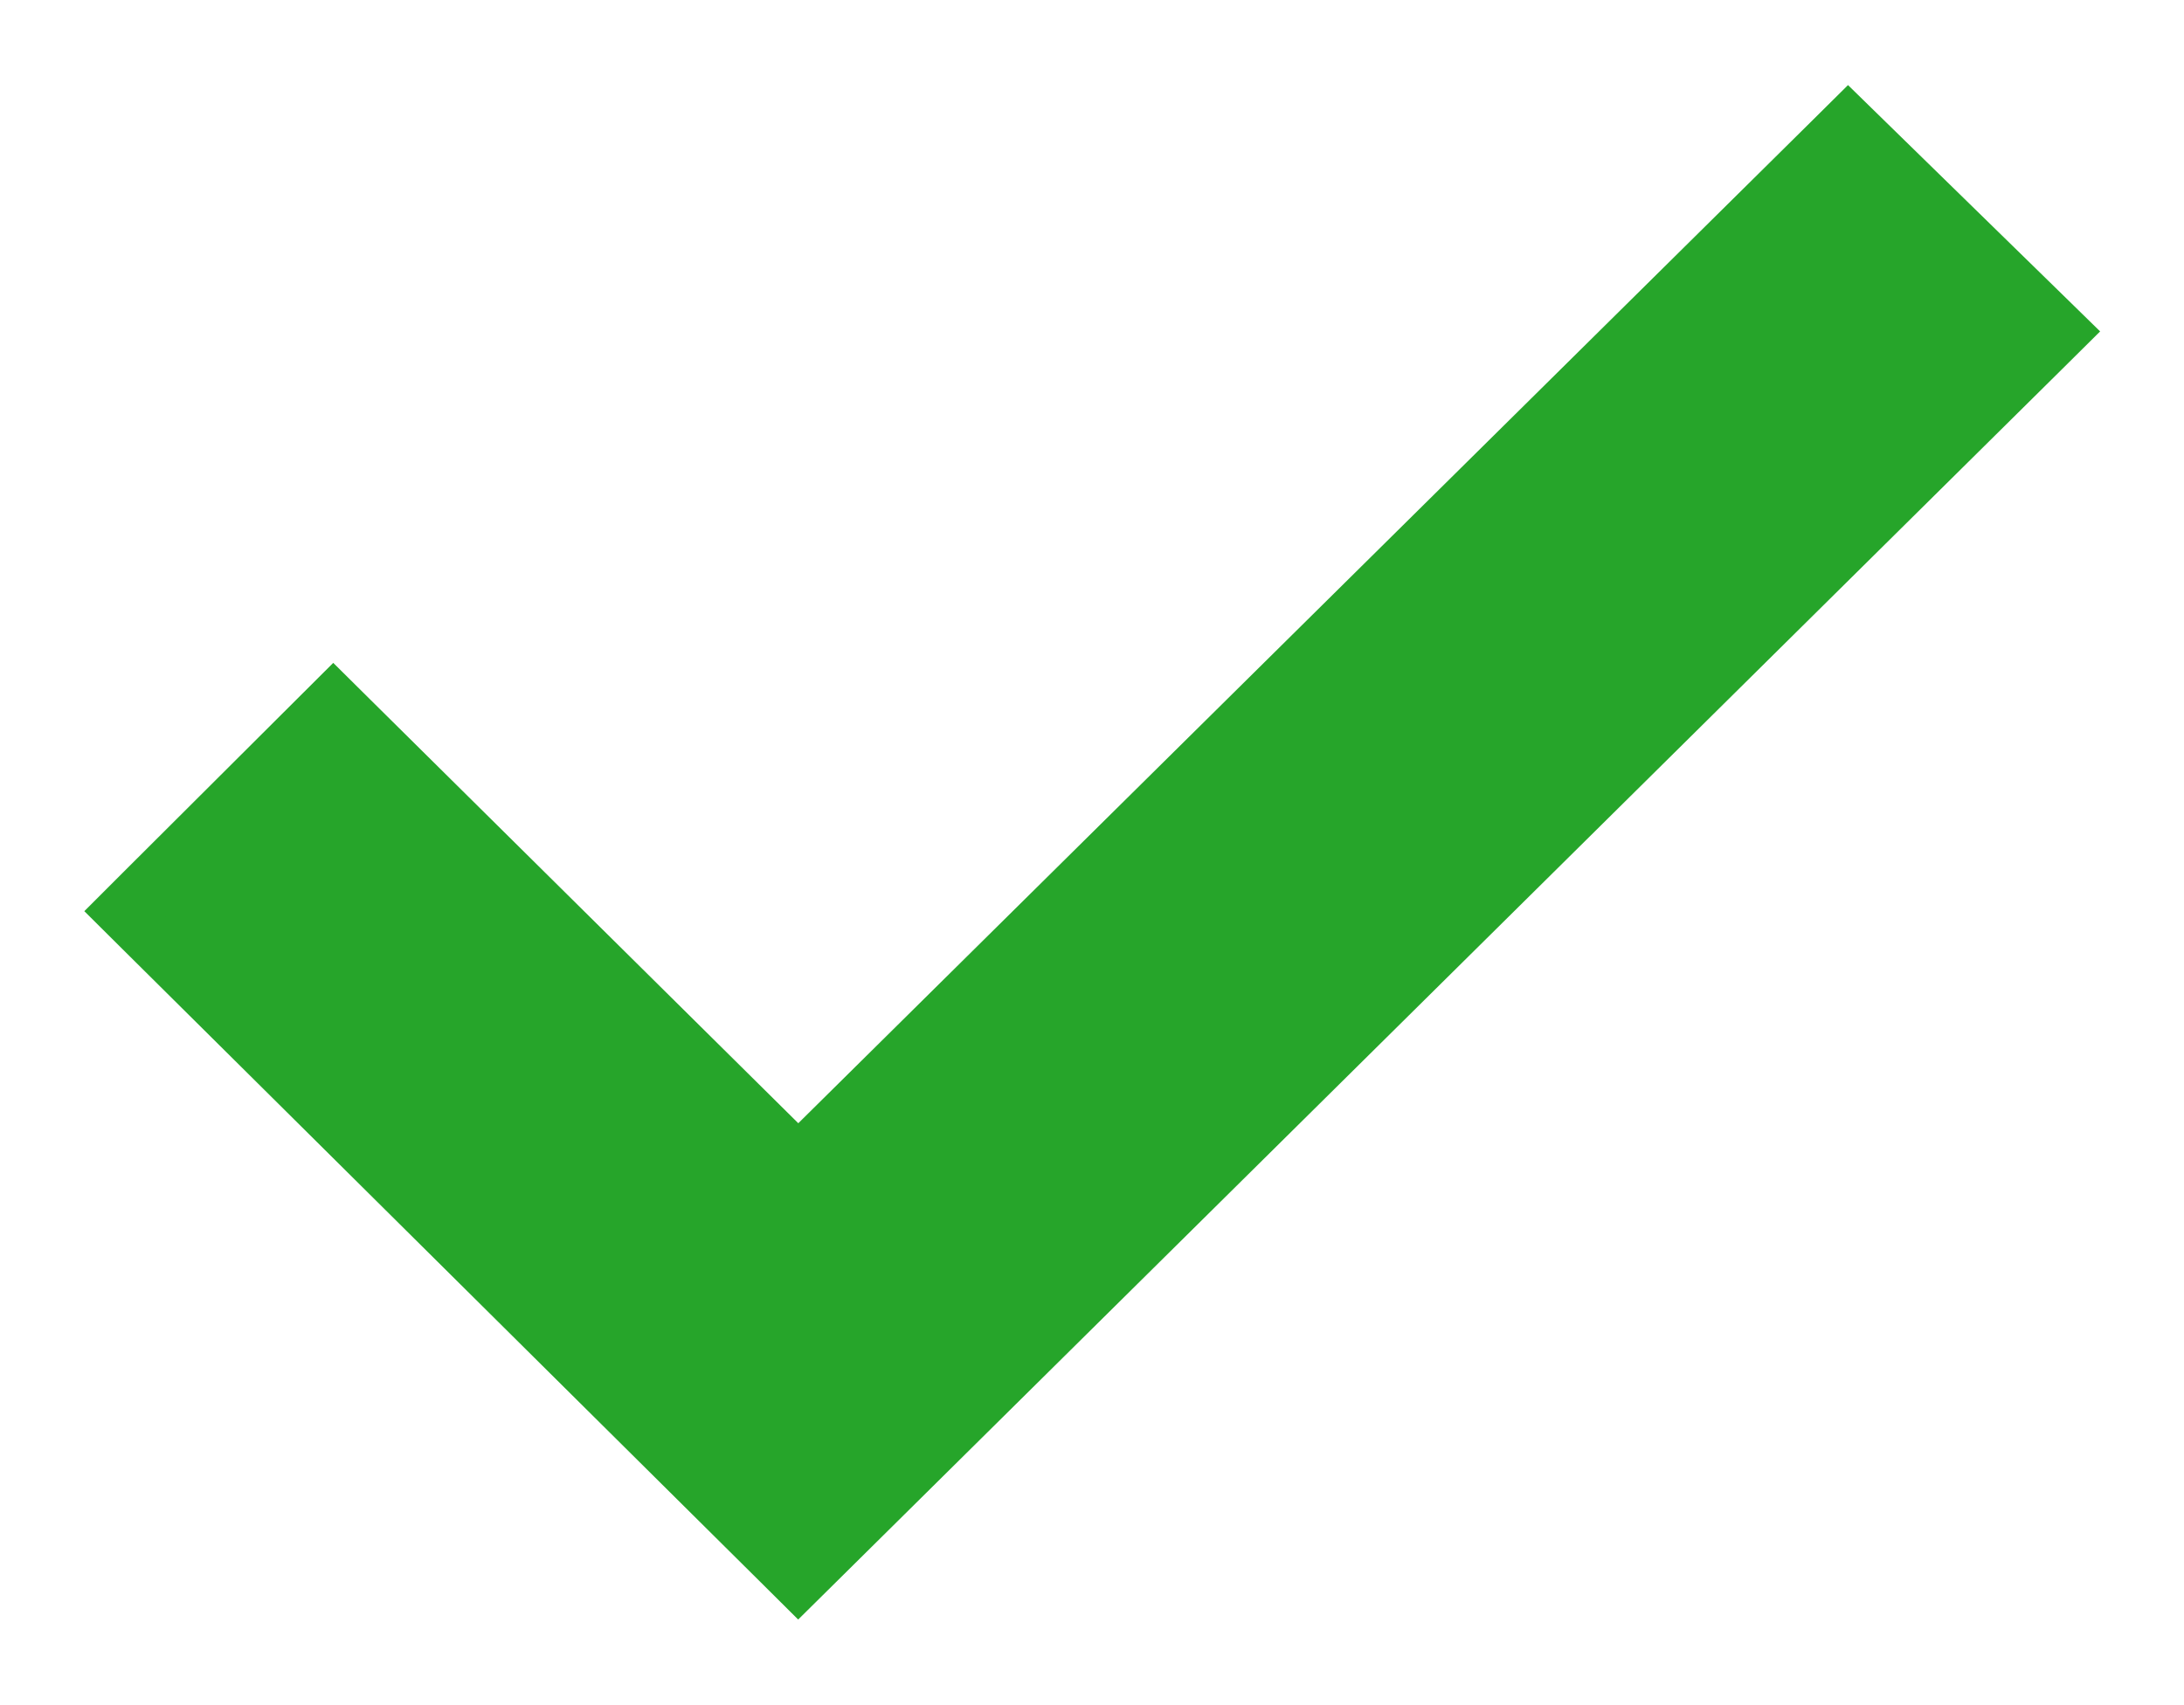
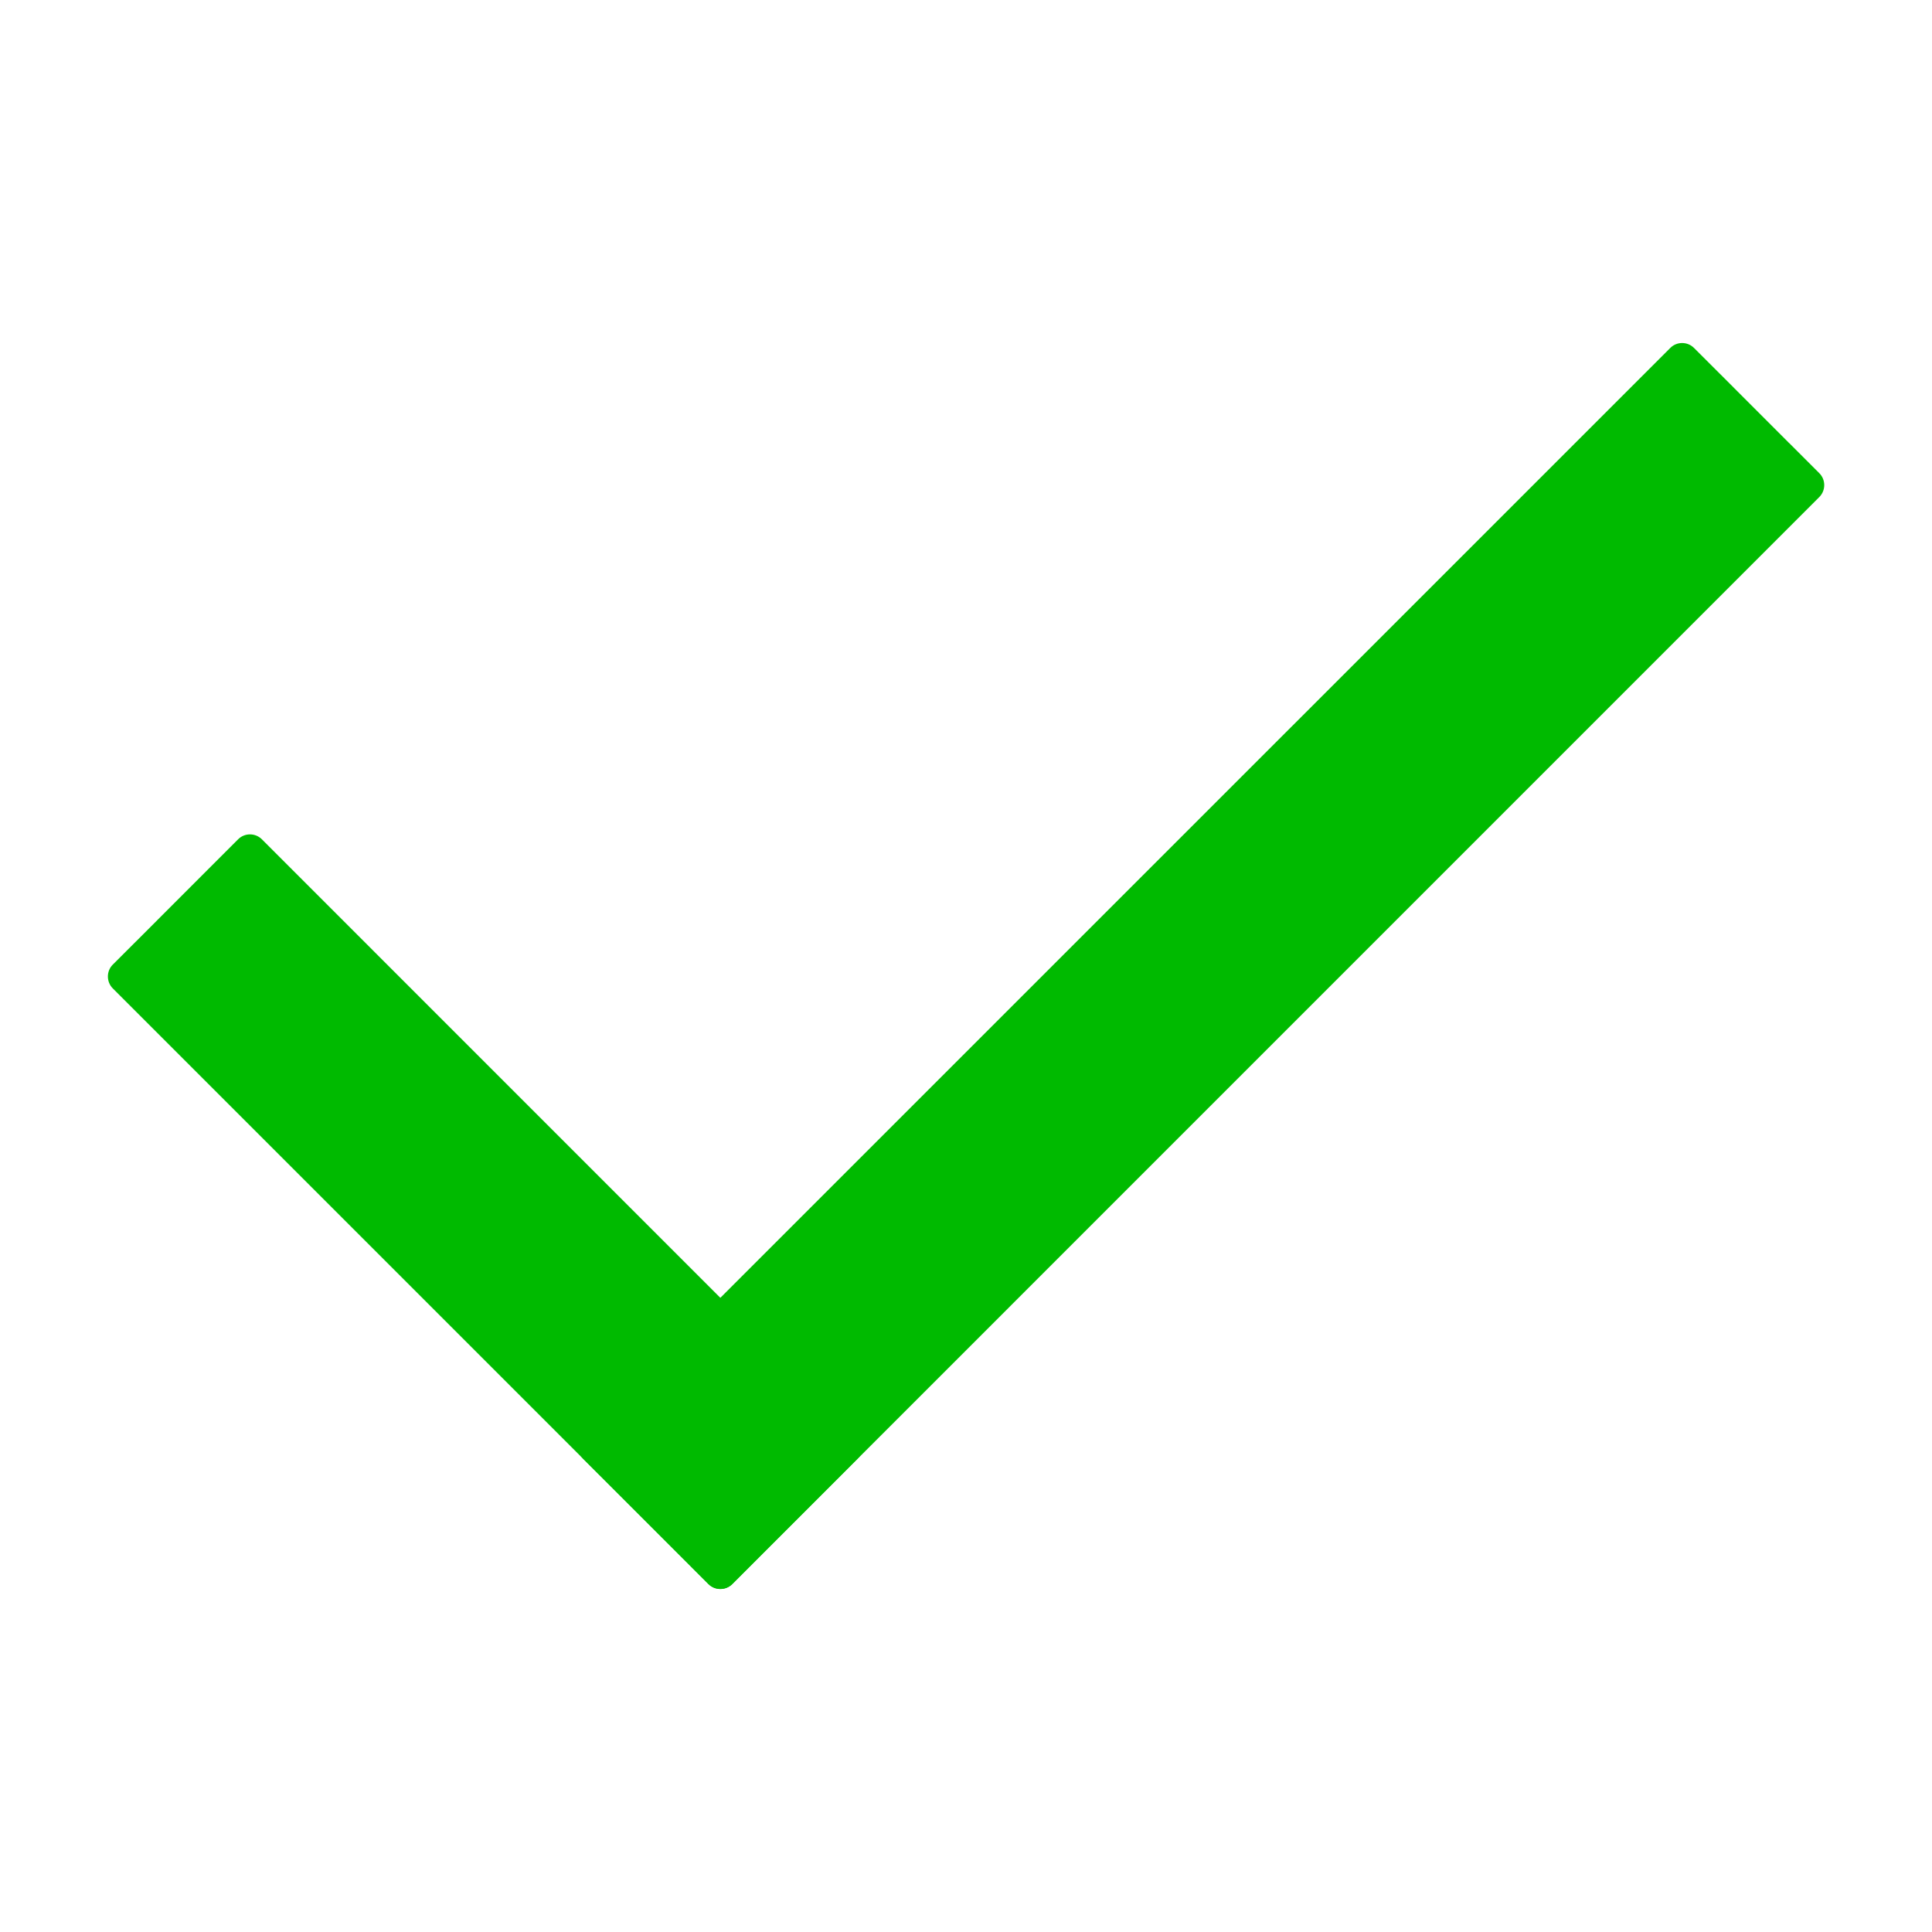
- <svg xmlns="http://www.w3.org/2000/svg" width="41" height="32" viewBox="0 0 41 32" fill="none">
-   <path d="M35.047 2.643L38.35 5.87L38.713 6.225L38.352 6.583L15.338 29.355L14.985 29.704L14.634 29.355L2.647 17.461L2.291 17.107L2.646 16.752L5.905 13.502L6.257 13.151L6.61 13.501L14.986 21.793L34.346 2.645L34.695 2.299L35.047 2.643Z" fill="#26A52A" stroke="#26A52A" />
+ <svg xmlns="http://www.w3.org/2000/svg" width="32" height="32" viewBox="0 0 32 32" fill="none">
+   <path fill-rule="evenodd" clip-rule="evenodd" d="M9.659 23.768C16.063 17.364 21.261 12.166 27.665 5.763C27.773 5.654 27.951 5.655 28.058 5.763L28.556 6.26L28.561 6.265L29.631 7.336L29.637 7.341L30.134 7.838C30.242 7.946 30.242 8.123 30.134 8.232C23.73 14.635 18.532 19.834 12.129 26.238C12.02 26.346 11.844 26.346 11.735 26.238L11.238 25.74L11.233 25.735L10.162 24.664L10.157 24.659L9.659 24.162C9.551 24.053 9.551 23.877 9.659 23.768Z" fill="#00BA00" />
+   <path fill-rule="evenodd" clip-rule="evenodd" d="M11.734 26.237C5.331 19.833 8.272 22.774 1.868 16.371C1.76 16.262 1.76 16.085 1.868 15.977L2.366 15.48L2.371 15.475L3.441 14.404L3.446 14.399L3.944 13.901C4.052 13.793 4.229 13.793 4.337 13.901C10.741 20.305 7.8 17.364 14.203 23.768C14.312 23.876 14.312 24.053 14.203 24.161L13.706 24.659L13.701 24.664L12.63 25.734L12.625 25.739L12.128 26.237C12.019 26.345 11.843 26.345 11.734 26.237Z" fill="#00BA00" />
</svg>
